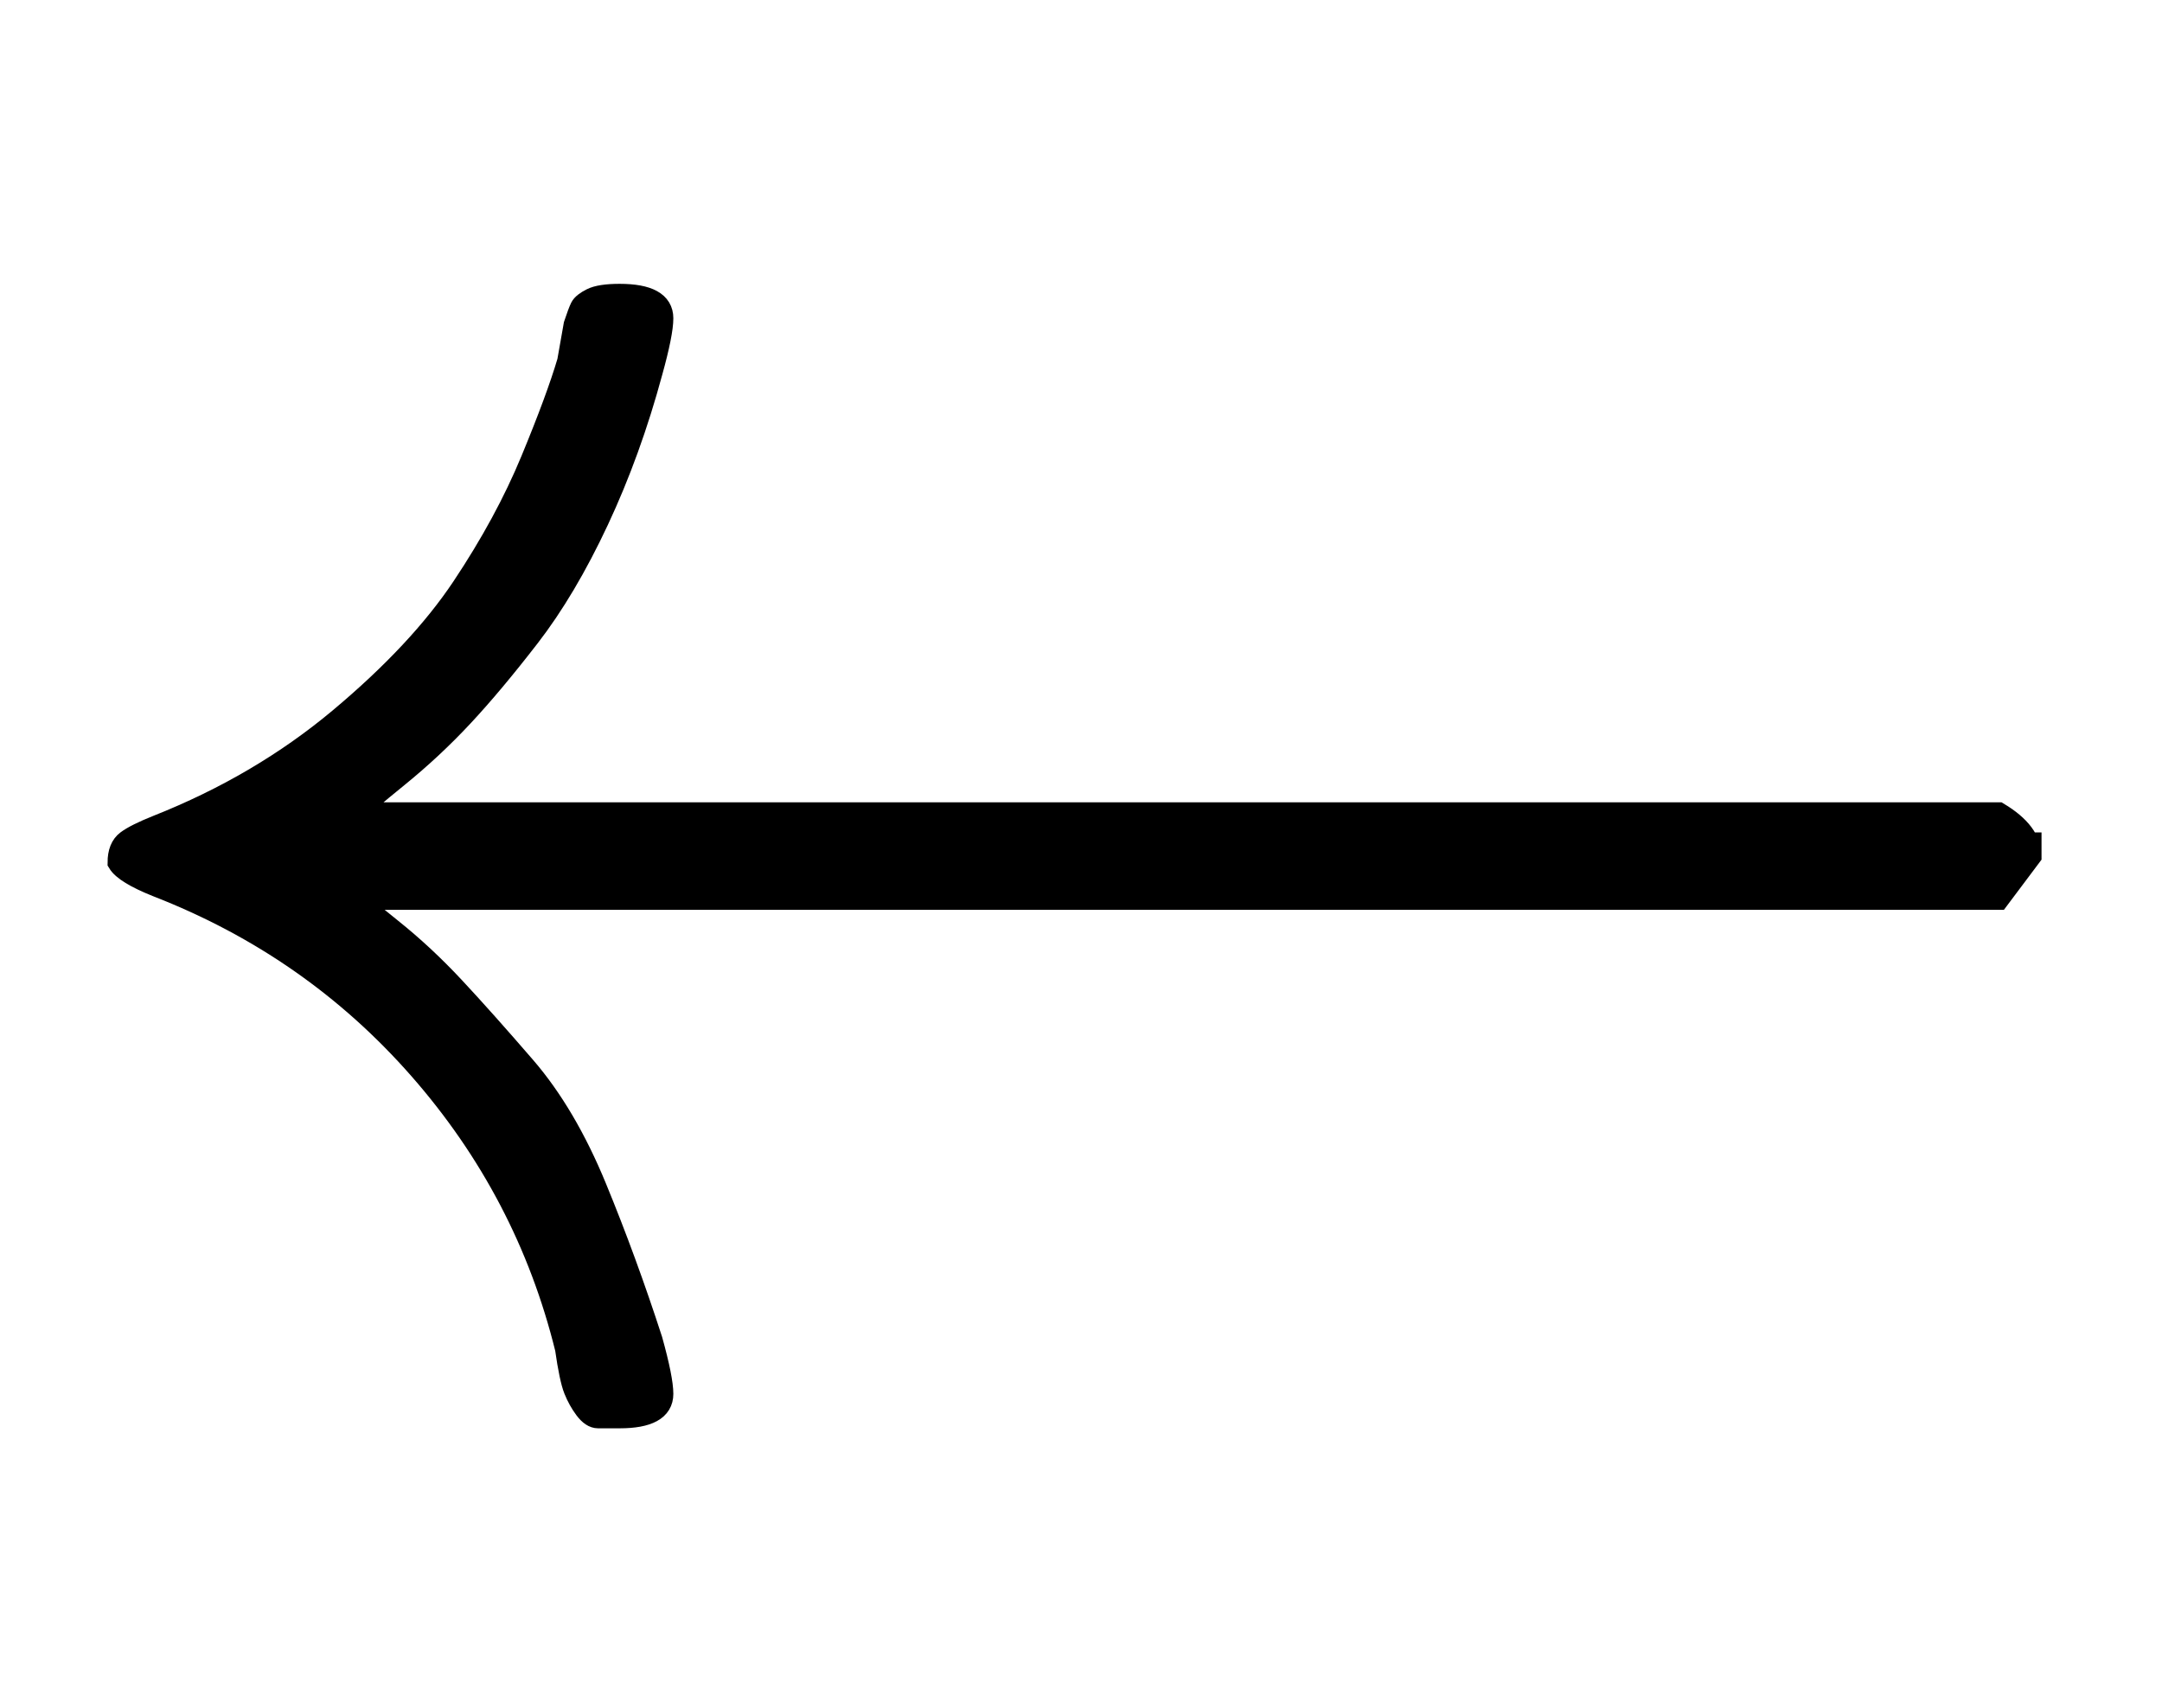
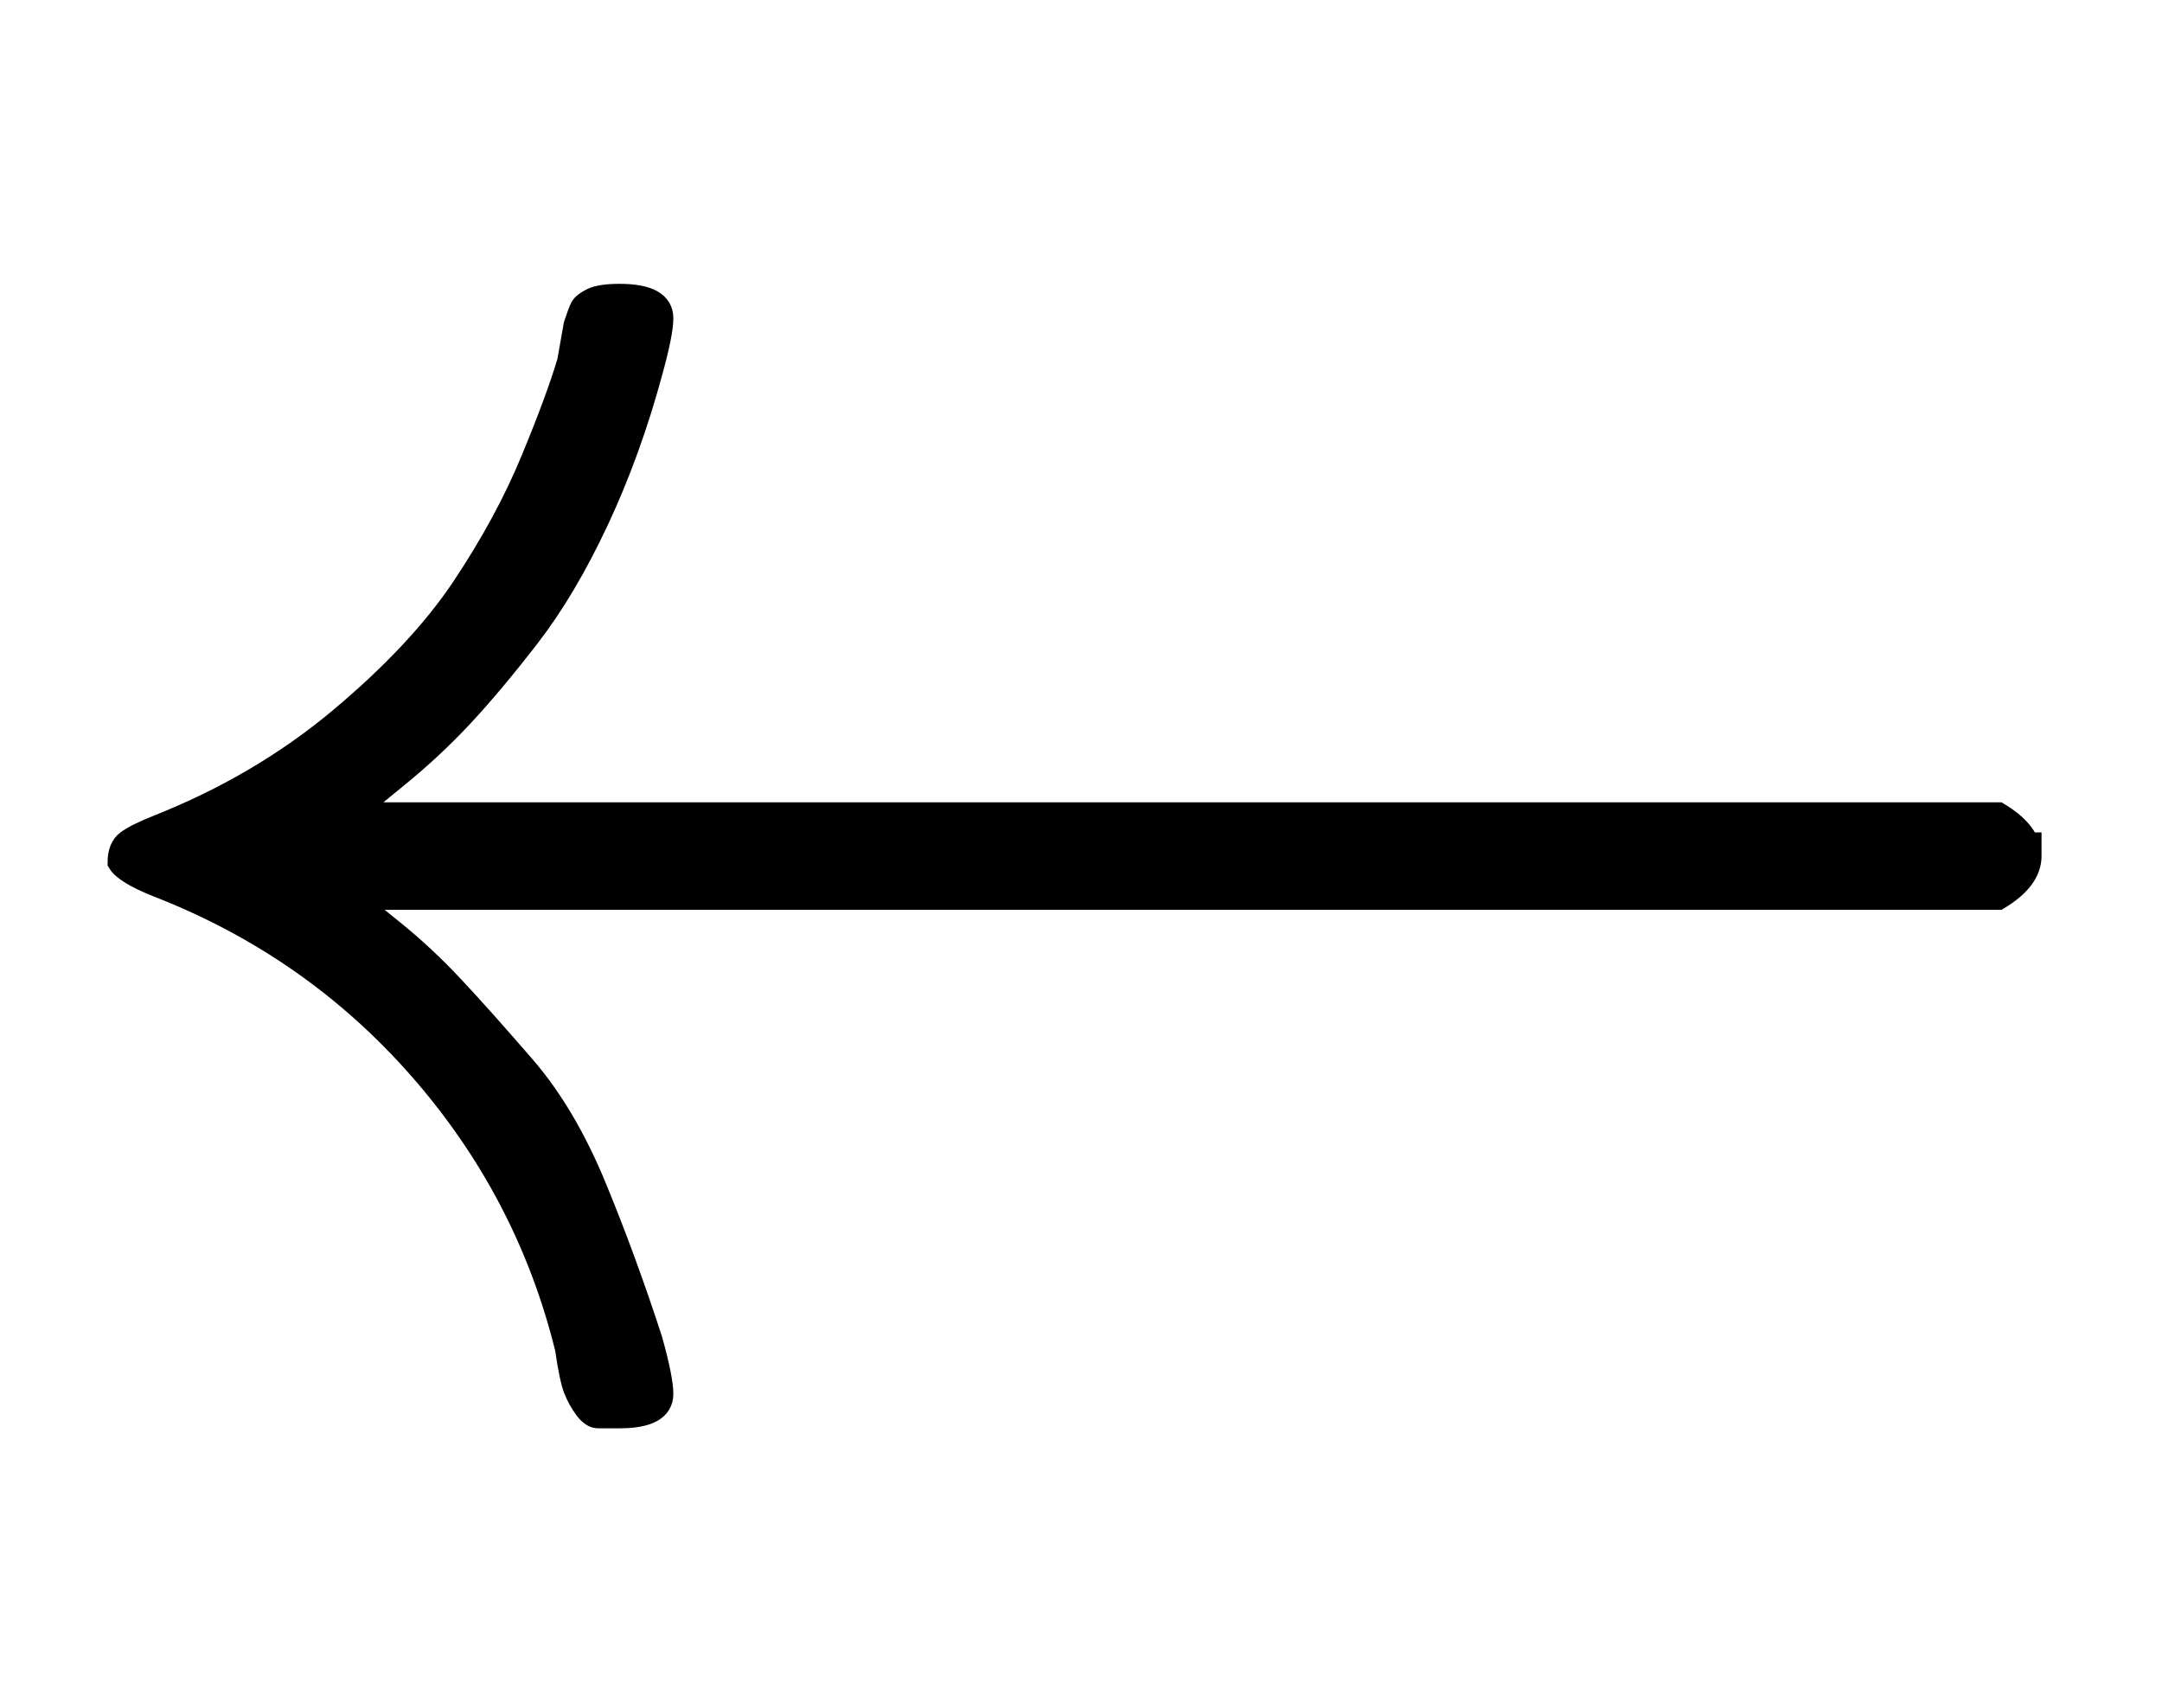
- <svg xmlns="http://www.w3.org/2000/svg" xmlns:xlink="http://www.w3.org/1999/xlink" width="2.334ex" height="1.843ex" style="vertical-align:-.338ex" viewBox="0 -647.8 1005 793.3">
+ <svg xmlns="http://www.w3.org/2000/svg" xmlns:xlink="http://www.w3.org/1999/xlink" width="2.334ex" height="1.843ex" style="vertical-align: -0.338ex;" viewBox="0 -647.8 1005 793.3">
  <defs>
-     <path stroke-width="10" id="a" d="M944 261v-11l-15-20H165q2-2 17-14t29-27 33-37 33-56 26-71q5-18 5-25 0-11-20-11h-10q-3 0-6 4t-5 9-4 19q-18 73-68 130T73 236q-15 6-18 11 0 7 4 10t14 7q48 19 85 50t57 61 32 59 17 46l3 17q2 6 3 8t5 4 13 2q20 0 20-11 0-7-5-25-10-37-25-69t-32-54-31-37-30-28-20-17h764q15-9 15-20z" />
+     <path stroke-width="10" id="E1-MJMAIN-2190" d="M944 261T944 250T929 230H165Q167 228 182 216T211 189T244 152T277 96T303 25Q308 7 308 0Q308 -11 288 -11Q281 -11 278 -11T272 -7T267 2T263 21Q245 94 195 151T73 236Q58 242 55 247Q55 254 59 257T73 264Q121 283 158 314T215 375T247 434T264 480L267 497Q269 503 270 505T275 509T288 511Q308 511 308 500Q308 493 303 475Q293 438 278 406T246 352T215 315T185 287T165 270H929Q944 261 944 250Z" />
  </defs>
-   <use xlink:href="#a" stroke="currentColor" fill="currentColor" stroke-width="0" transform="matrix(1 0 0 -1 0 0)" />
+   <g stroke="currentColor" fill="currentColor" stroke-width="0" transform="matrix(1 0 0 -1 0 0)">
+     <use xlink:href="#E1-MJMAIN-2190" x="0" y="0" />
+   </g>
</svg>
